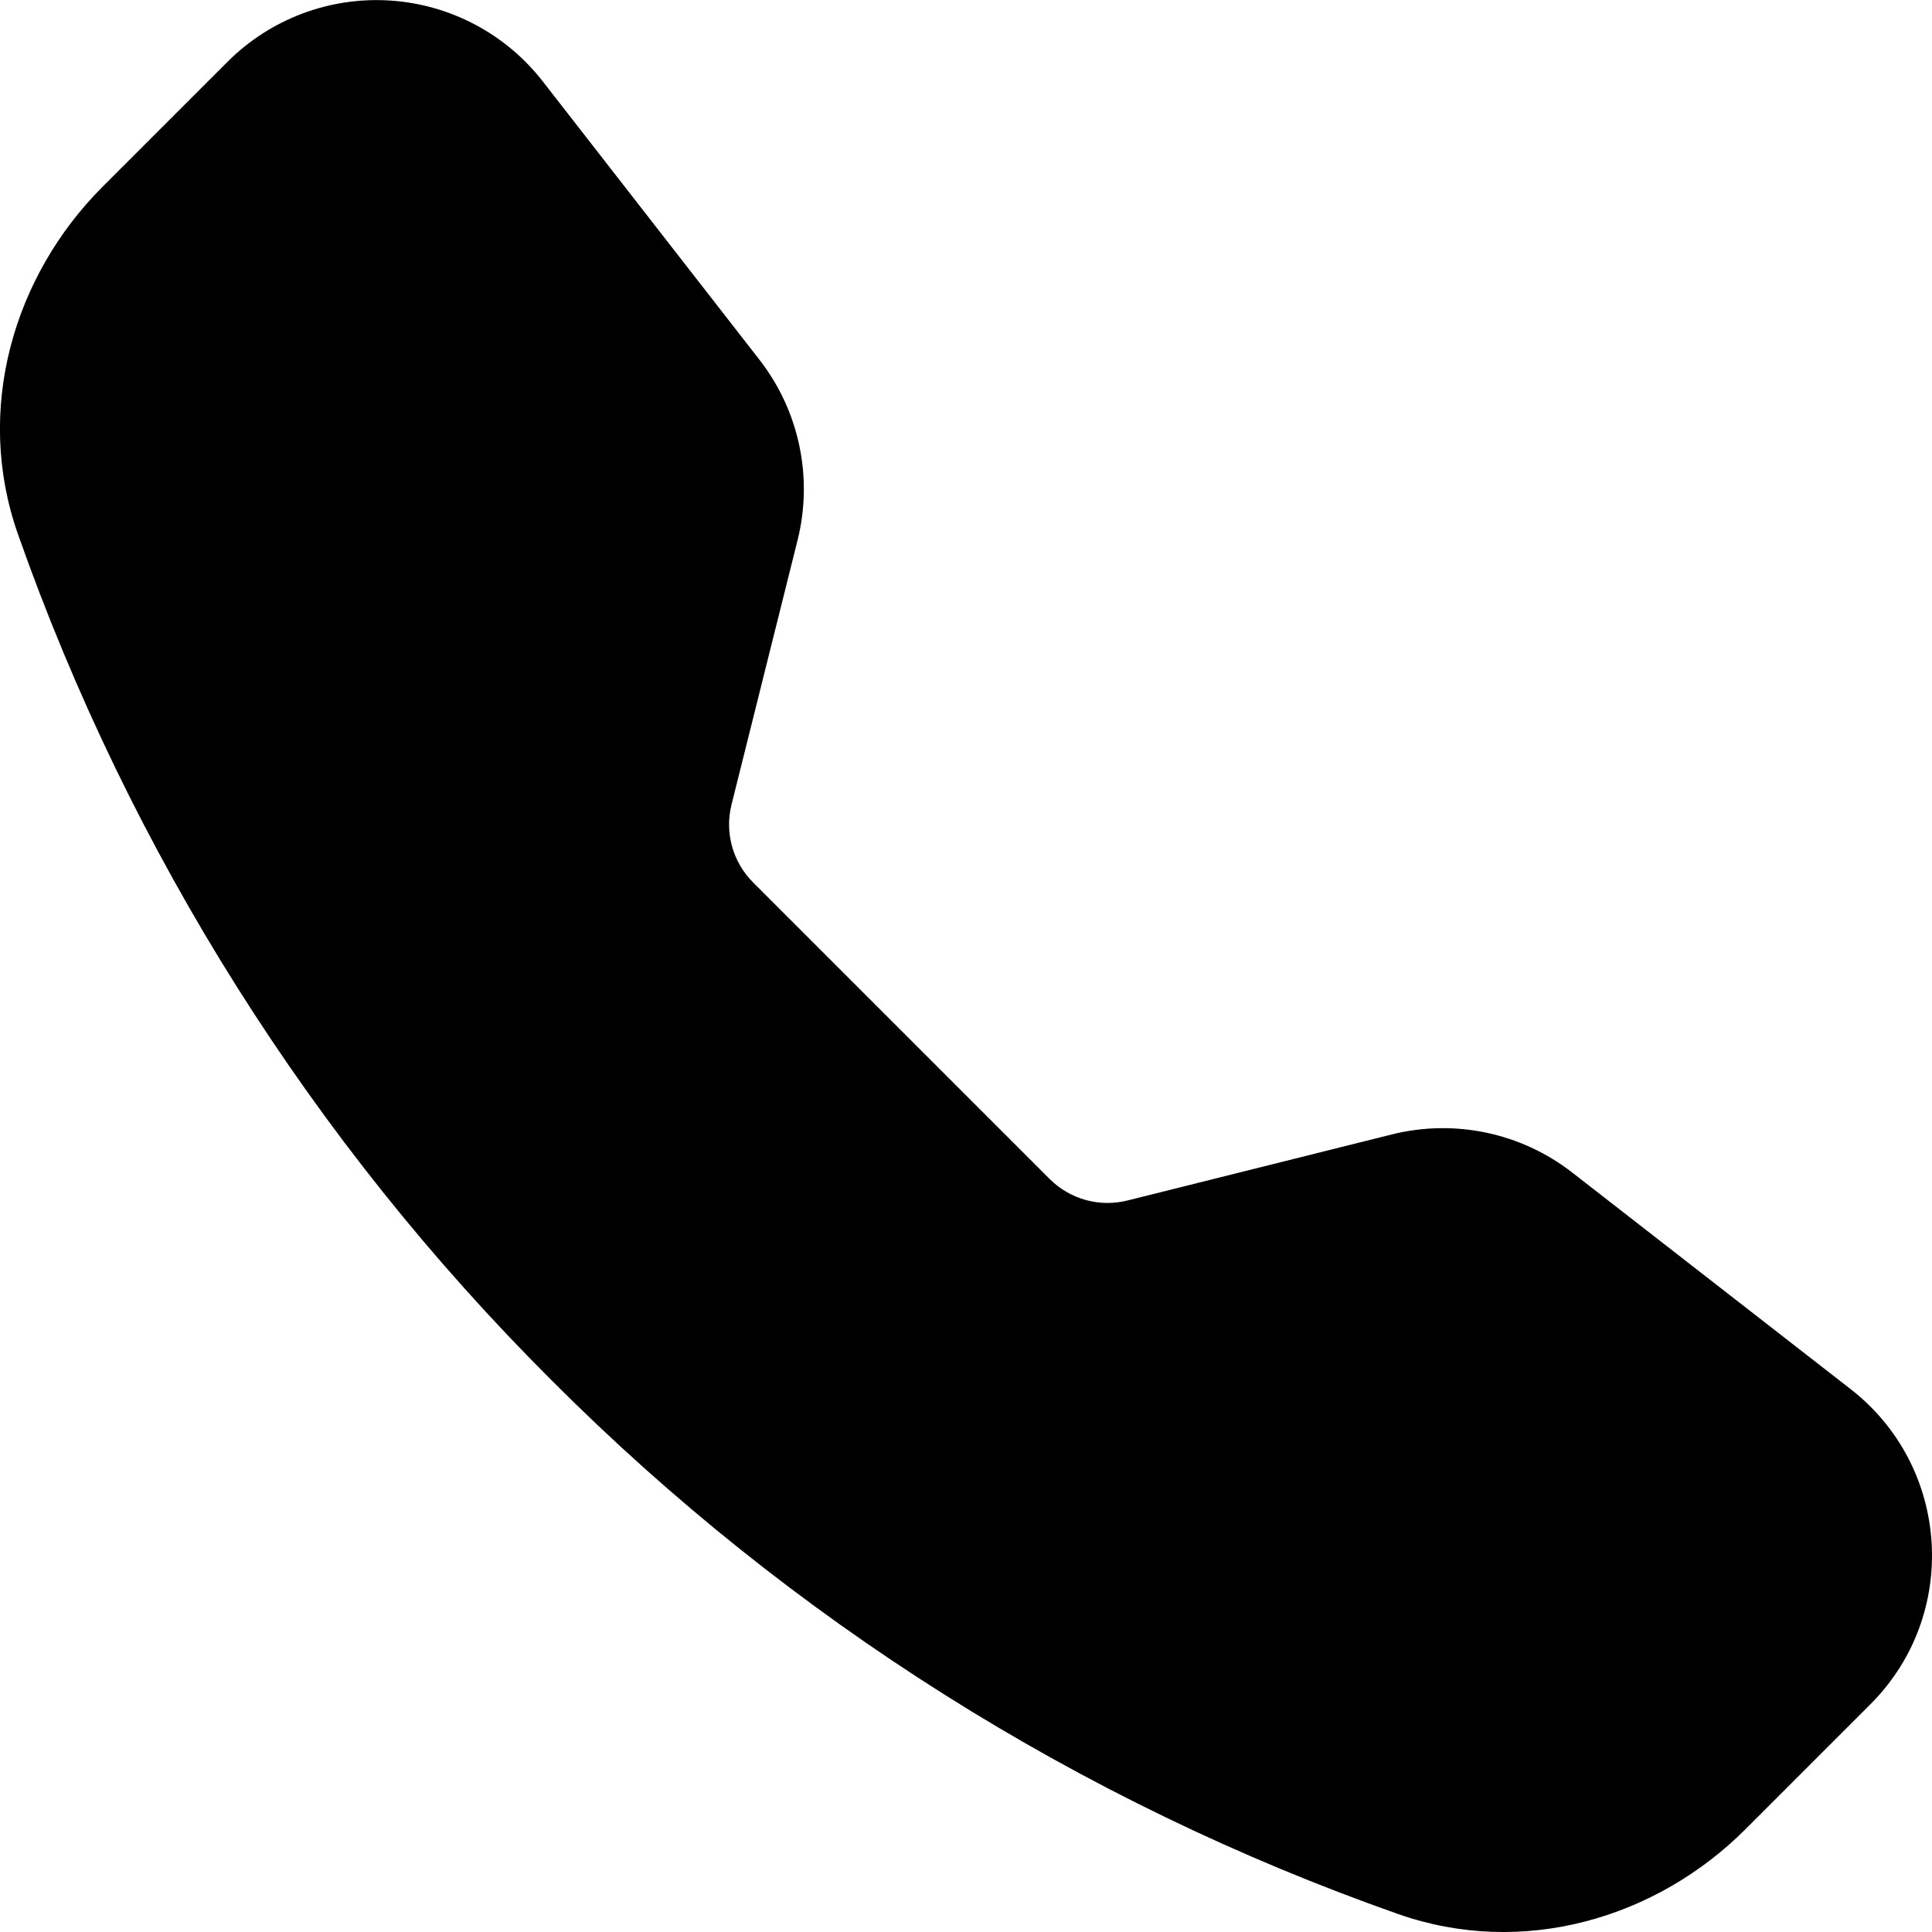
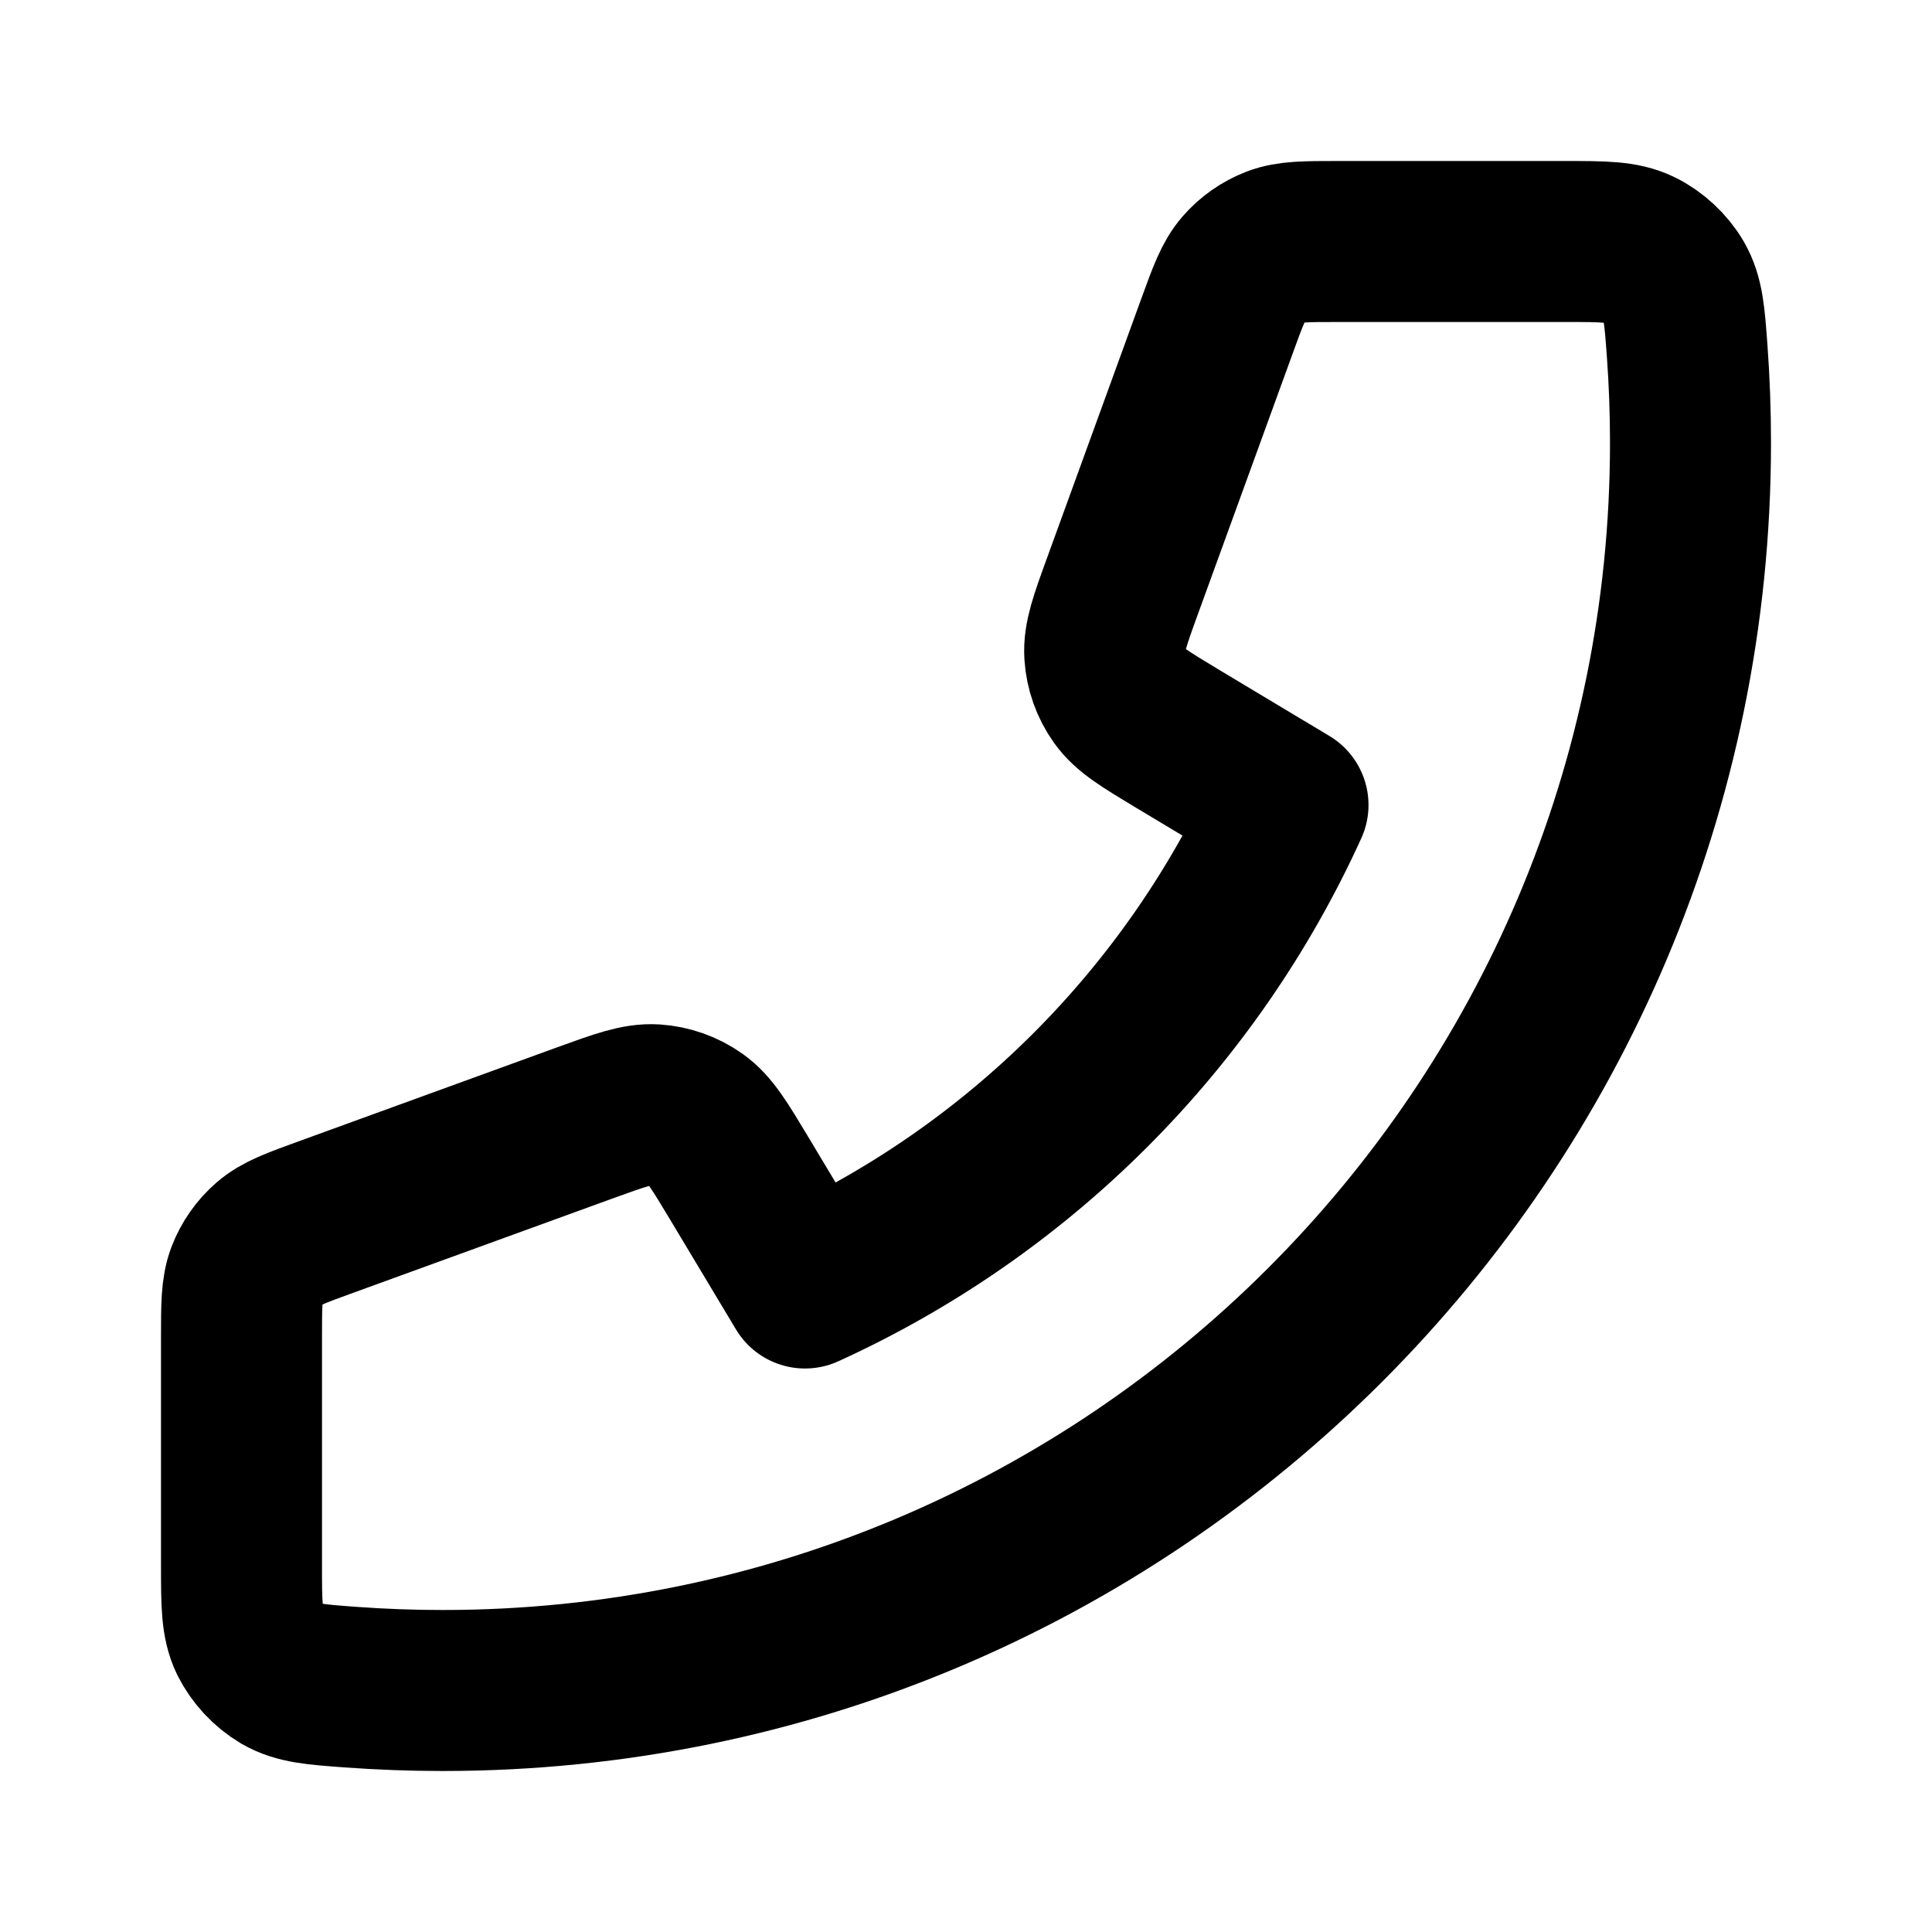
- <svg xmlns="http://www.w3.org/2000/svg" width="16" height="16" viewBox="0 0 16 16">
-   <path fill-rule="evenodd" d="M1.885.511a1.745 1.745 0 0 1 2.61.163L6.29 2.98c.329.423.445.974.315 1.494l-.547 2.19a.678.678 0 0 0 .178.643l2.457 2.457a.678.678 0 0 0 .644.178l2.189-.547a1.745 1.745 0 0 1 1.494.315l2.306 1.794c.829.645.905 1.87.163 2.611l-1.034 1.034c-.74.74-1.846 1.065-2.877.702a18.634 18.634 0 0 1-7.01-4.42 18.634 18.634 0 0 1-4.42-7.009c-.362-1.03-.037-2.137.703-2.877L1.885.511z" />
+ <svg xmlns="http://www.w3.org/2000/svg" width="24" height="24" fill="none" viewBox="0 0 24 24">
+   <path stroke="#000" stroke-linecap="round" stroke-linejoin="round" stroke-width="2" d="M21 5.5C21 14.06 14.06 21 5.5 21a15.7 15.7 0 0 1-1.148-.042c-.435-.032-.653-.048-.851-.162a1.06 1.06 0 0 1-.402-.432C3 20.158 3 19.918 3 19.438v-2.817c0-.404 0-.606.066-.779a1 1 0 0 1 .278-.396c.14-.122.33-.191.71-.329l3.206-1.166c.442-.16.662-.24.872-.227a1 1 0 0 1 .513.182c.171.121.292.322.534.725L10 16a12.1 12.1 0 0 0 6-6l-1.369-.821c-.402-.242-.604-.363-.725-.534a1 1 0 0 1-.182-.513c-.014-.21.066-.43.227-.872h0l1.166-3.207c.138-.38.207-.569.329-.709a1 1 0 0 1 .396-.278C16.015 3 16.217 3 16.621 3h2.817c.48 0 .72 0 .926.1.17.081.338.237.432.401.114.198.13.416.162.85.028.38.042.763.042 1.149Z" />
</svg>
